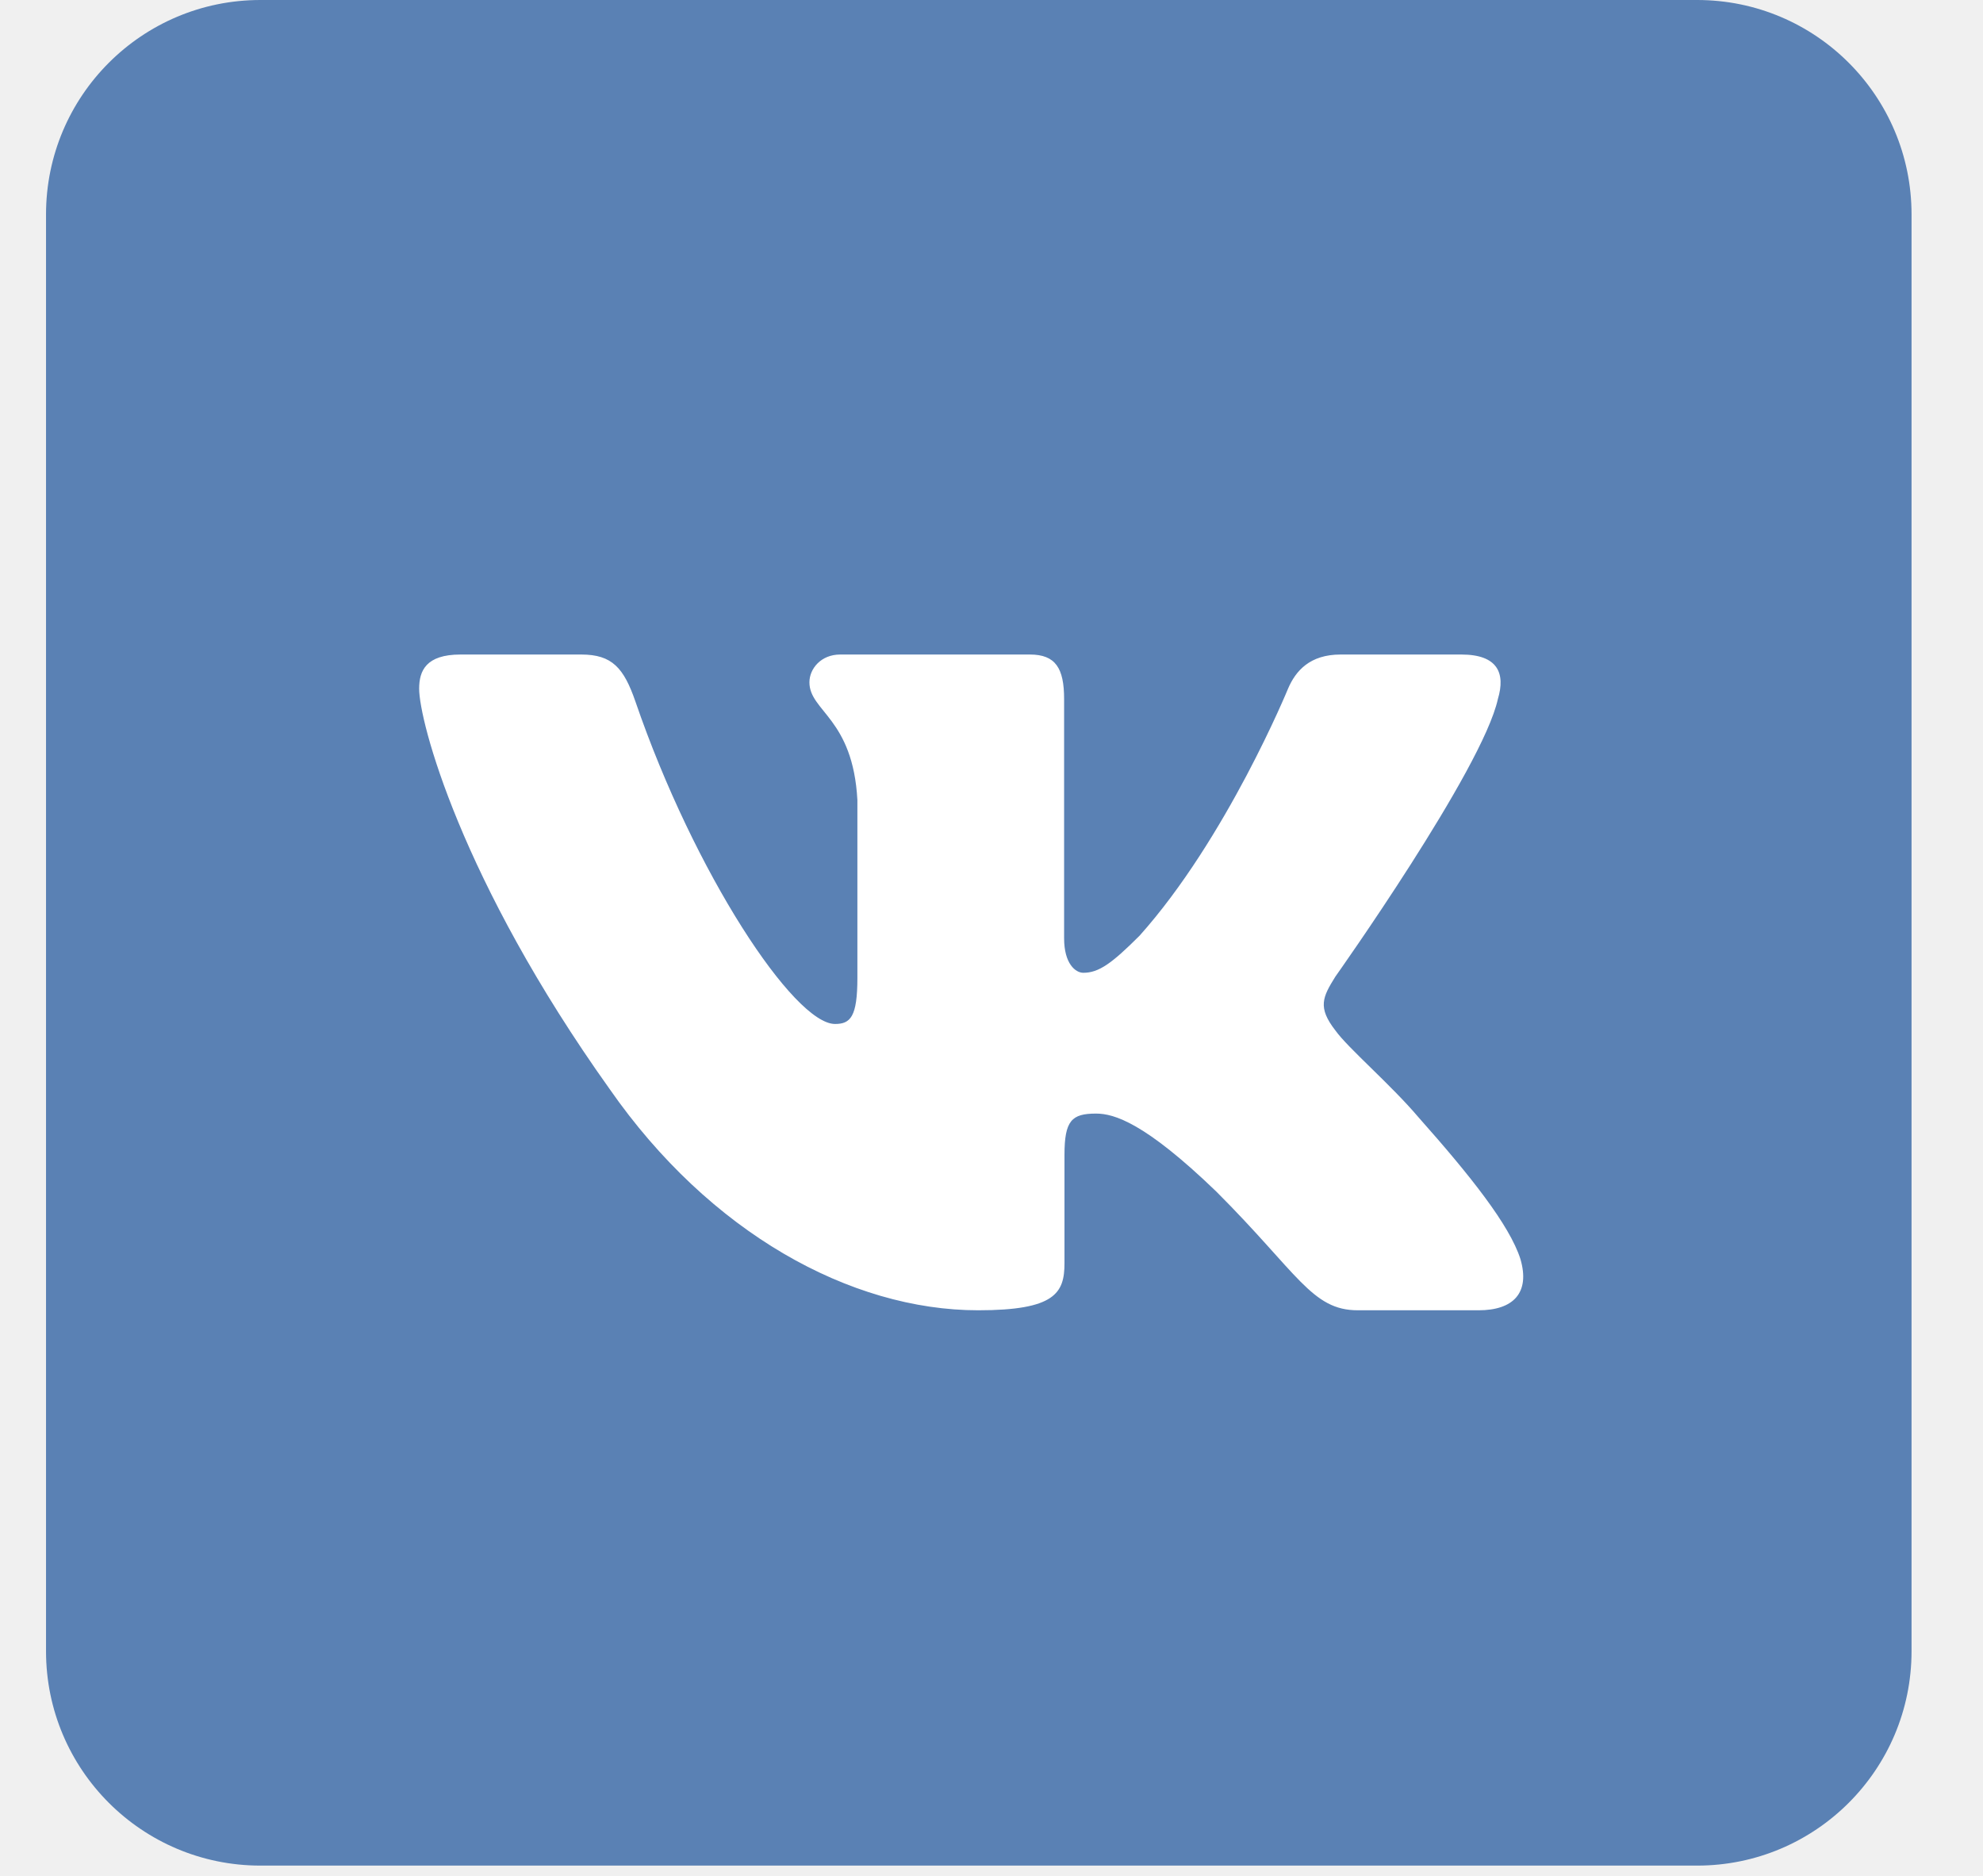
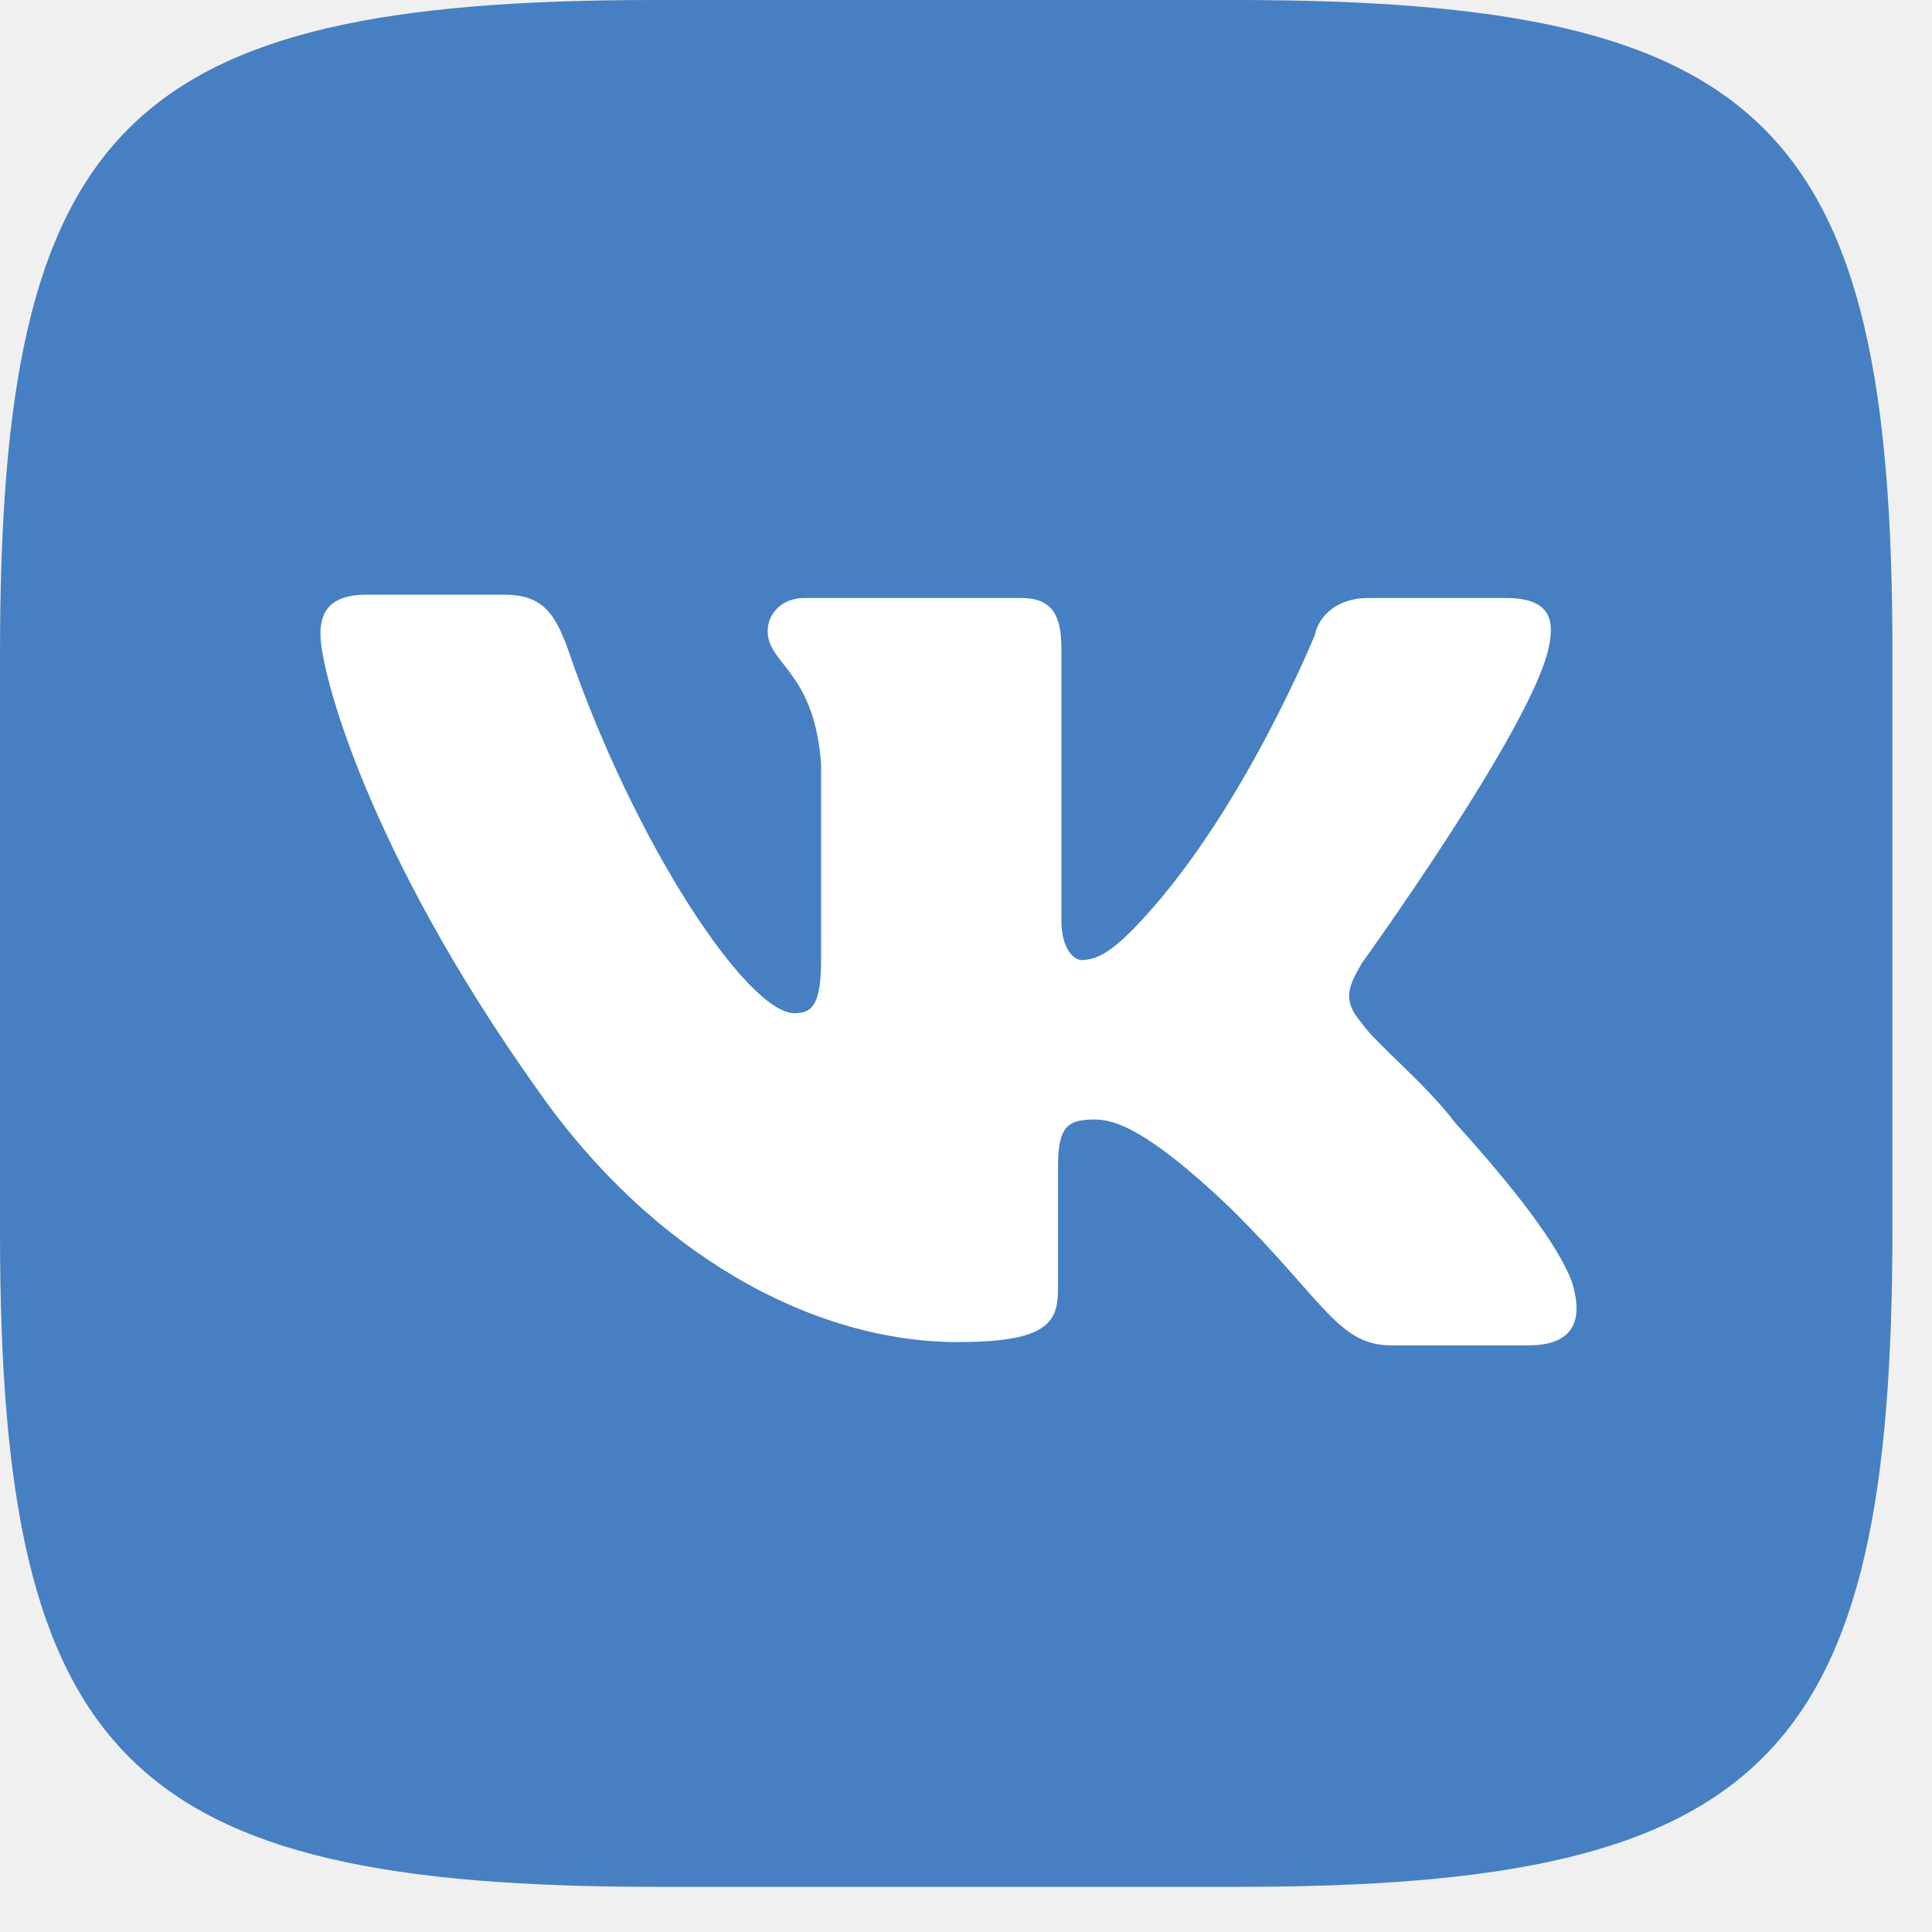
- <svg xmlns="http://www.w3.org/2000/svg" width="37px" height="35px" viewBox="0 0 37 35" version="1.1">
+ <svg xmlns="http://www.w3.org/2000/svg" width="35px" height="35px" viewBox="0 0 35 35" version="1.1">
  <g id="Page-1" stroke="none" stroke-width="1" fill="none" fill-rule="evenodd">
-     <g id="Artboard" transform="translate(-286, -545)">
-       <g id="Widget-9" transform="translate(95, 91)">
-         <g id="chat">
-           <g id="header">
-             <g id="MESSENGERS-2" transform="translate(20.07673, 396)">
-               <g id="ICONS-3-EXPORT" transform="translate(26, 58)">
-                 <g id="VK" transform="translate(145.782, 0)">
-                   <rect id="Rectangle" fill="#5A81B4" x="0" y="0" width="34.808" height="34.808" rx="4" />
-                   <path d="M27.09,13.041 C27.233,12.563 27.09,12.212 26.408,12.212 L24.155,12.212 C23.582,12.212 23.317,12.515 23.174,12.85 C23.174,12.85 22.028,15.643 20.404,17.458 C19.879,17.983 19.64,18.15 19.354,18.15 C19.21,18.15 18.996,17.983 18.996,17.506 L18.996,13.041 C18.996,12.468 18.837,12.212 18.359,12.212 L14.818,12.212 C14.459,12.212 14.244,12.478 14.244,12.73 C14.244,13.273 15.056,13.399 15.139,14.927 L15.139,18.246 C15.139,18.974 15.008,19.105 14.722,19.105 C13.958,19.105 12.099,16.299 10.997,13.088 C10.781,12.464 10.564,12.212 9.988,12.212 L7.734,12.212 C7.09,12.212 6.962,12.515 6.962,12.85 C6.962,13.447 7.726,16.407 10.519,20.323 C12.382,22.997 15.006,24.447 17.393,24.447 C18.826,24.447 19.003,24.125 19.003,23.57 L19.003,21.549 C19.003,20.905 19.139,20.777 19.592,20.777 C19.927,20.777 20.5,20.944 21.837,22.233 C23.365,23.761 23.617,24.447 24.477,24.447 L26.73,24.447 C27.374,24.447 27.696,24.125 27.51,23.49 C27.307,22.856 26.578,21.938 25.61,20.848 C25.084,20.228 24.296,19.559 24.057,19.225 C23.723,18.795 23.819,18.604 24.057,18.222 C24.057,18.222 26.803,14.354 27.09,13.041 L27.09,13.041 Z" id="Path" fill="#FFFFFF" />
-                 </g>
+     <g id="Graphik-Copy-2" transform="translate(-332, -568)">
+       <g id="Chat-Copy" transform="translate(107, 46)">
+         <g id="Group-8">
+           <g id="Group-9" transform="translate(0, 490)">
+             <g id="ICONS-FINAL" transform="translate(72, 29)">
+               <g id="VK" transform="translate(153, 3)">
+                 <path d="M22.371,0 L11.851,0 C2.237,0 0,2.286 0,11.856 L0,22.325 C0,31.896 2.297,34.182 11.91,34.182 L22.432,34.182 C32.046,34.182 34.283,31.836 34.283,22.267 L34.283,11.795 C34.283,2.227 31.986,0 22.372,0 L22.371,0 Z" id="Path" fill="#4680C2" />
+                 <path d="M27.692,24.373 L25.214,24.373 C24.246,24.373 24.005,23.59 22.311,21.906 C20.8,20.461 20.195,20.281 19.832,20.281 C19.348,20.281 19.167,20.402 19.167,21.124 L19.167,23.35 C19.167,23.951 18.985,24.313 17.353,24.313 C14.693,24.313 11.791,22.688 9.735,19.739 C6.651,15.407 5.805,12.156 5.805,11.495 C5.805,11.134 5.925,10.773 6.651,10.773 L9.13,10.773 C9.795,10.773 10.038,11.073 10.279,11.734 C11.488,15.286 13.544,18.355 14.391,18.355 C14.693,18.355 14.875,18.234 14.875,17.392 L14.875,13.842 C14.753,12.156 13.907,12.036 13.907,11.434 C13.907,11.133 14.148,10.833 14.572,10.833 L18.502,10.833 C19.047,10.833 19.228,11.133 19.228,11.735 L19.228,16.67 C19.228,17.212 19.469,17.392 19.591,17.392 C19.893,17.392 20.195,17.211 20.739,16.609 C22.553,14.624 23.823,11.495 23.823,11.495 C23.883,11.194 24.186,10.833 24.79,10.833 L27.269,10.833 C28.055,10.833 28.177,11.194 28.055,11.735 C27.753,13.179 24.669,17.452 24.669,17.452 C24.428,17.873 24.306,18.115 24.669,18.535 C24.911,18.896 25.818,19.619 26.362,20.341 C27.452,21.545 28.237,22.568 28.478,23.229 C28.721,24.012 28.418,24.372 27.692,24.372 L27.692,24.373 Z" id="Path" fill="#FFFFFF" />
              </g>
            </g>
          </g>
        </g>
      </g>
    </g>
  </g>
</svg>
